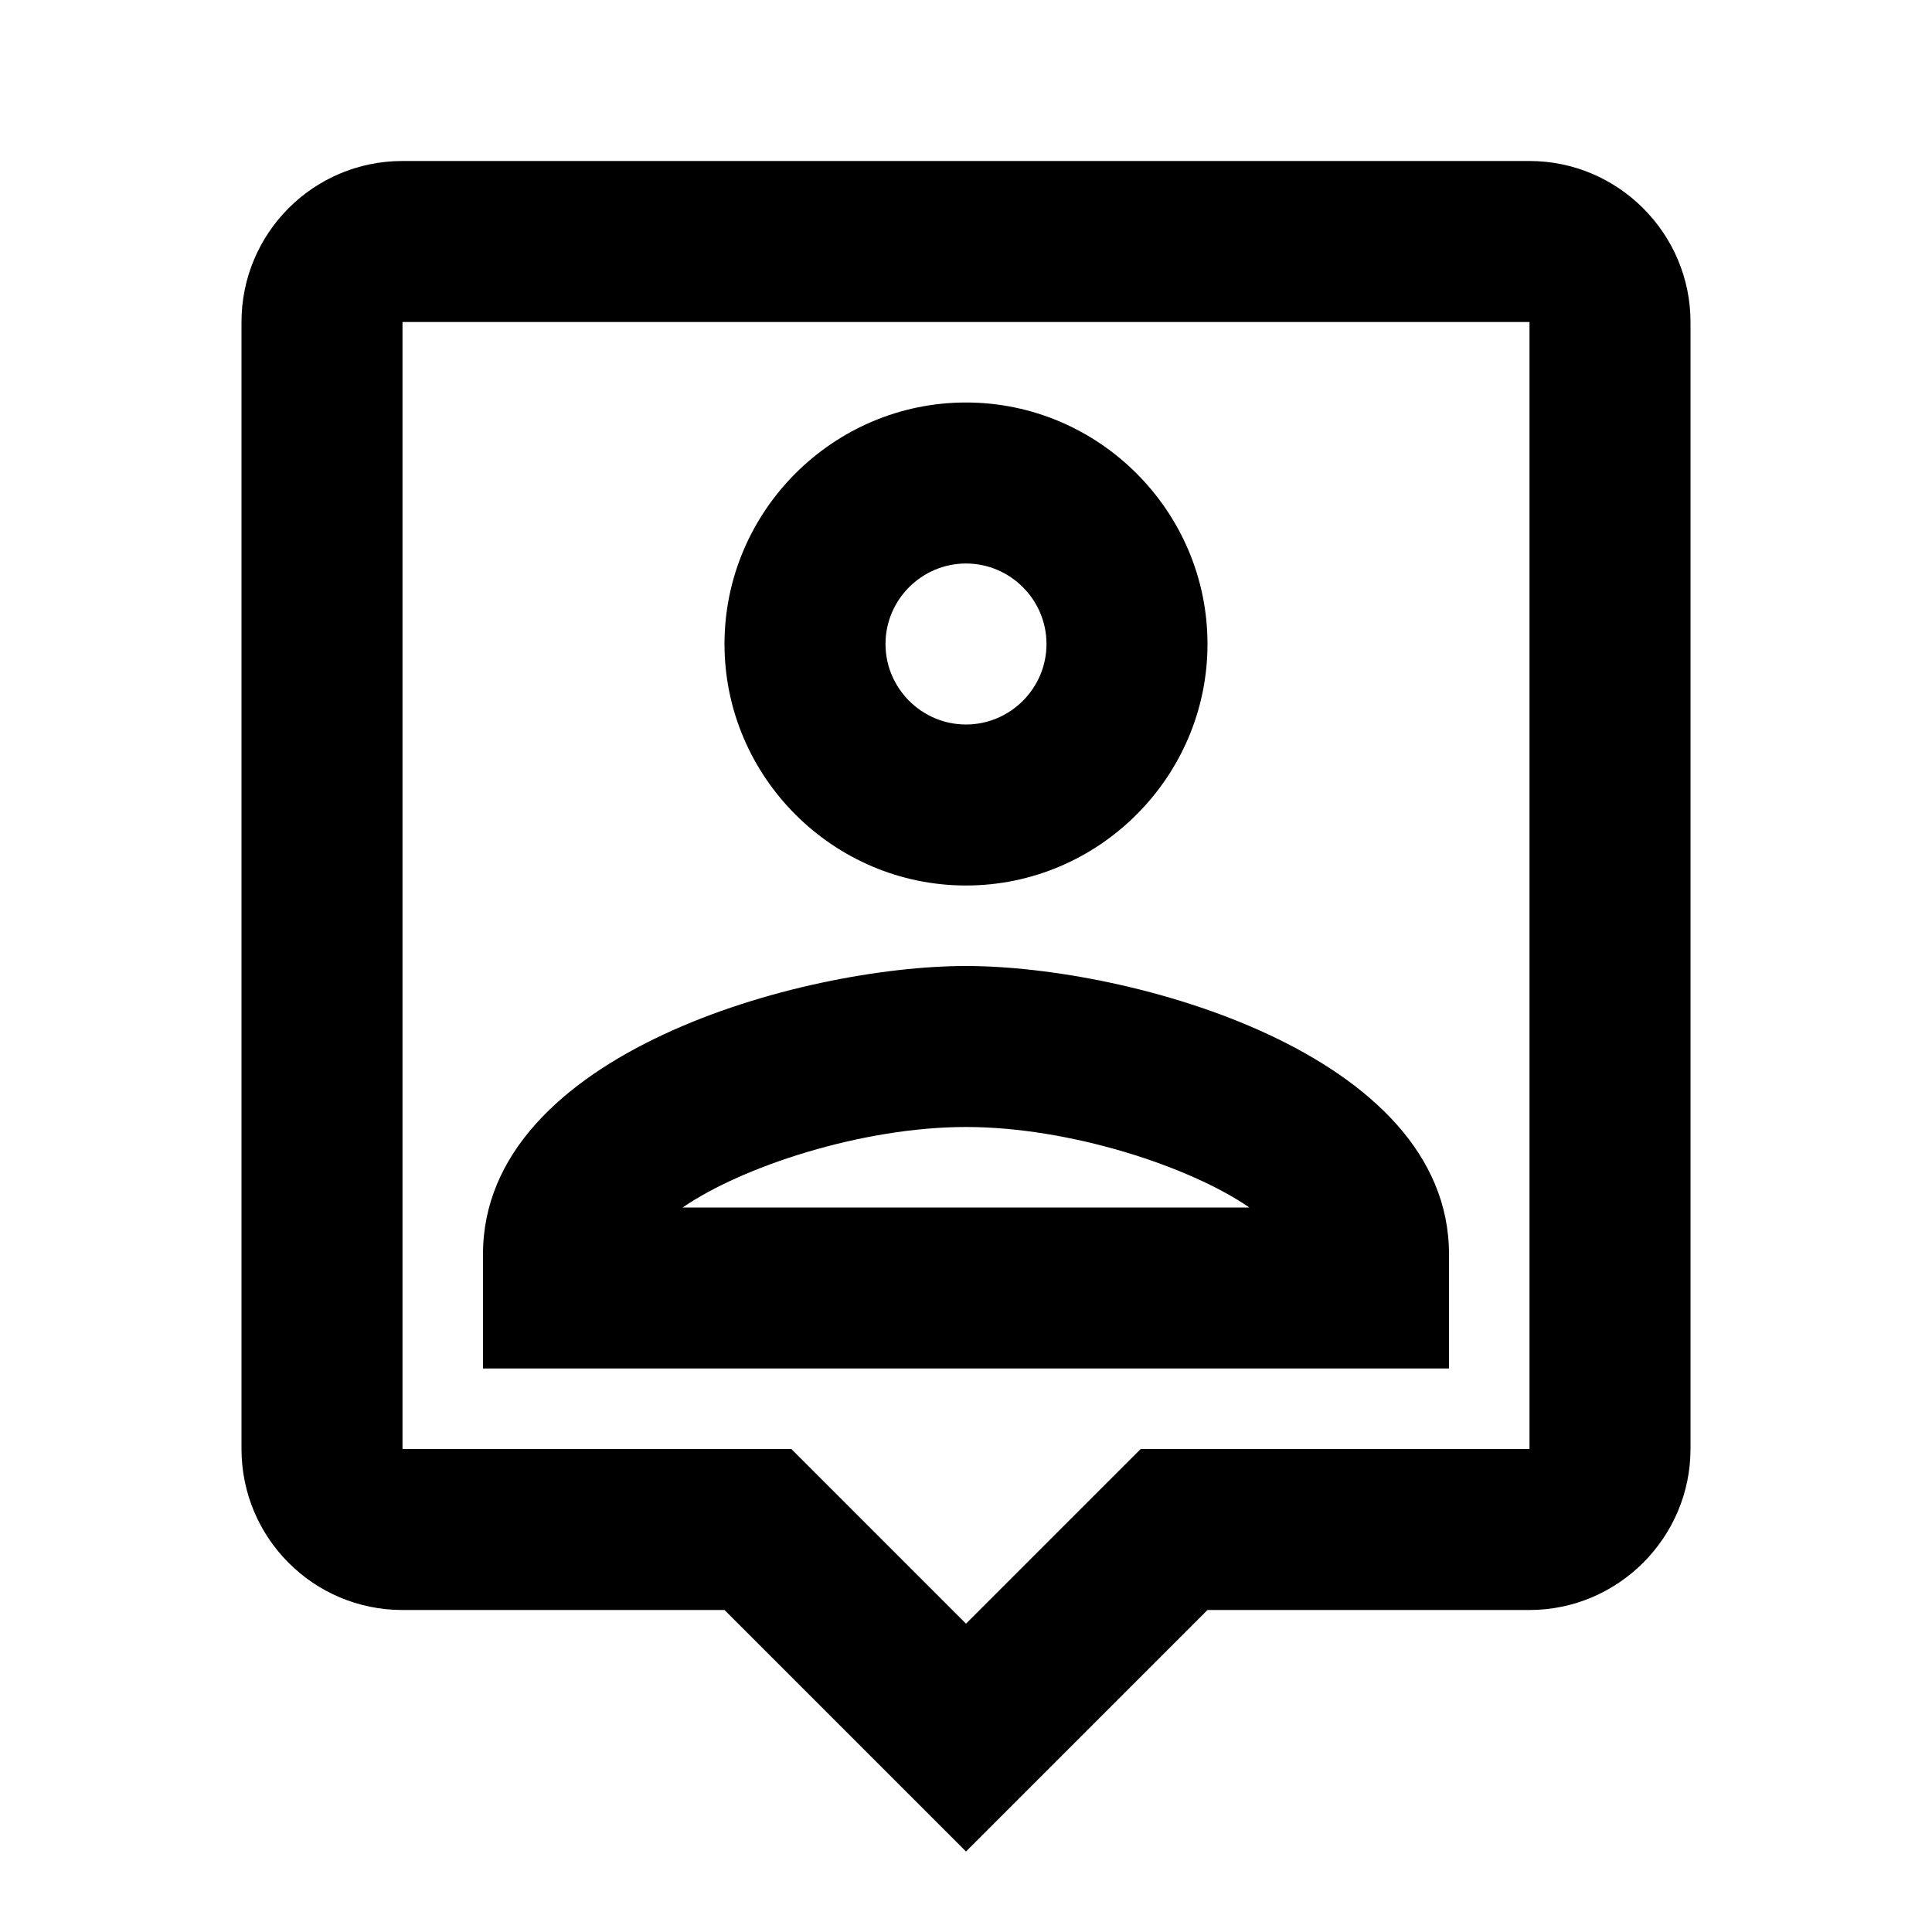
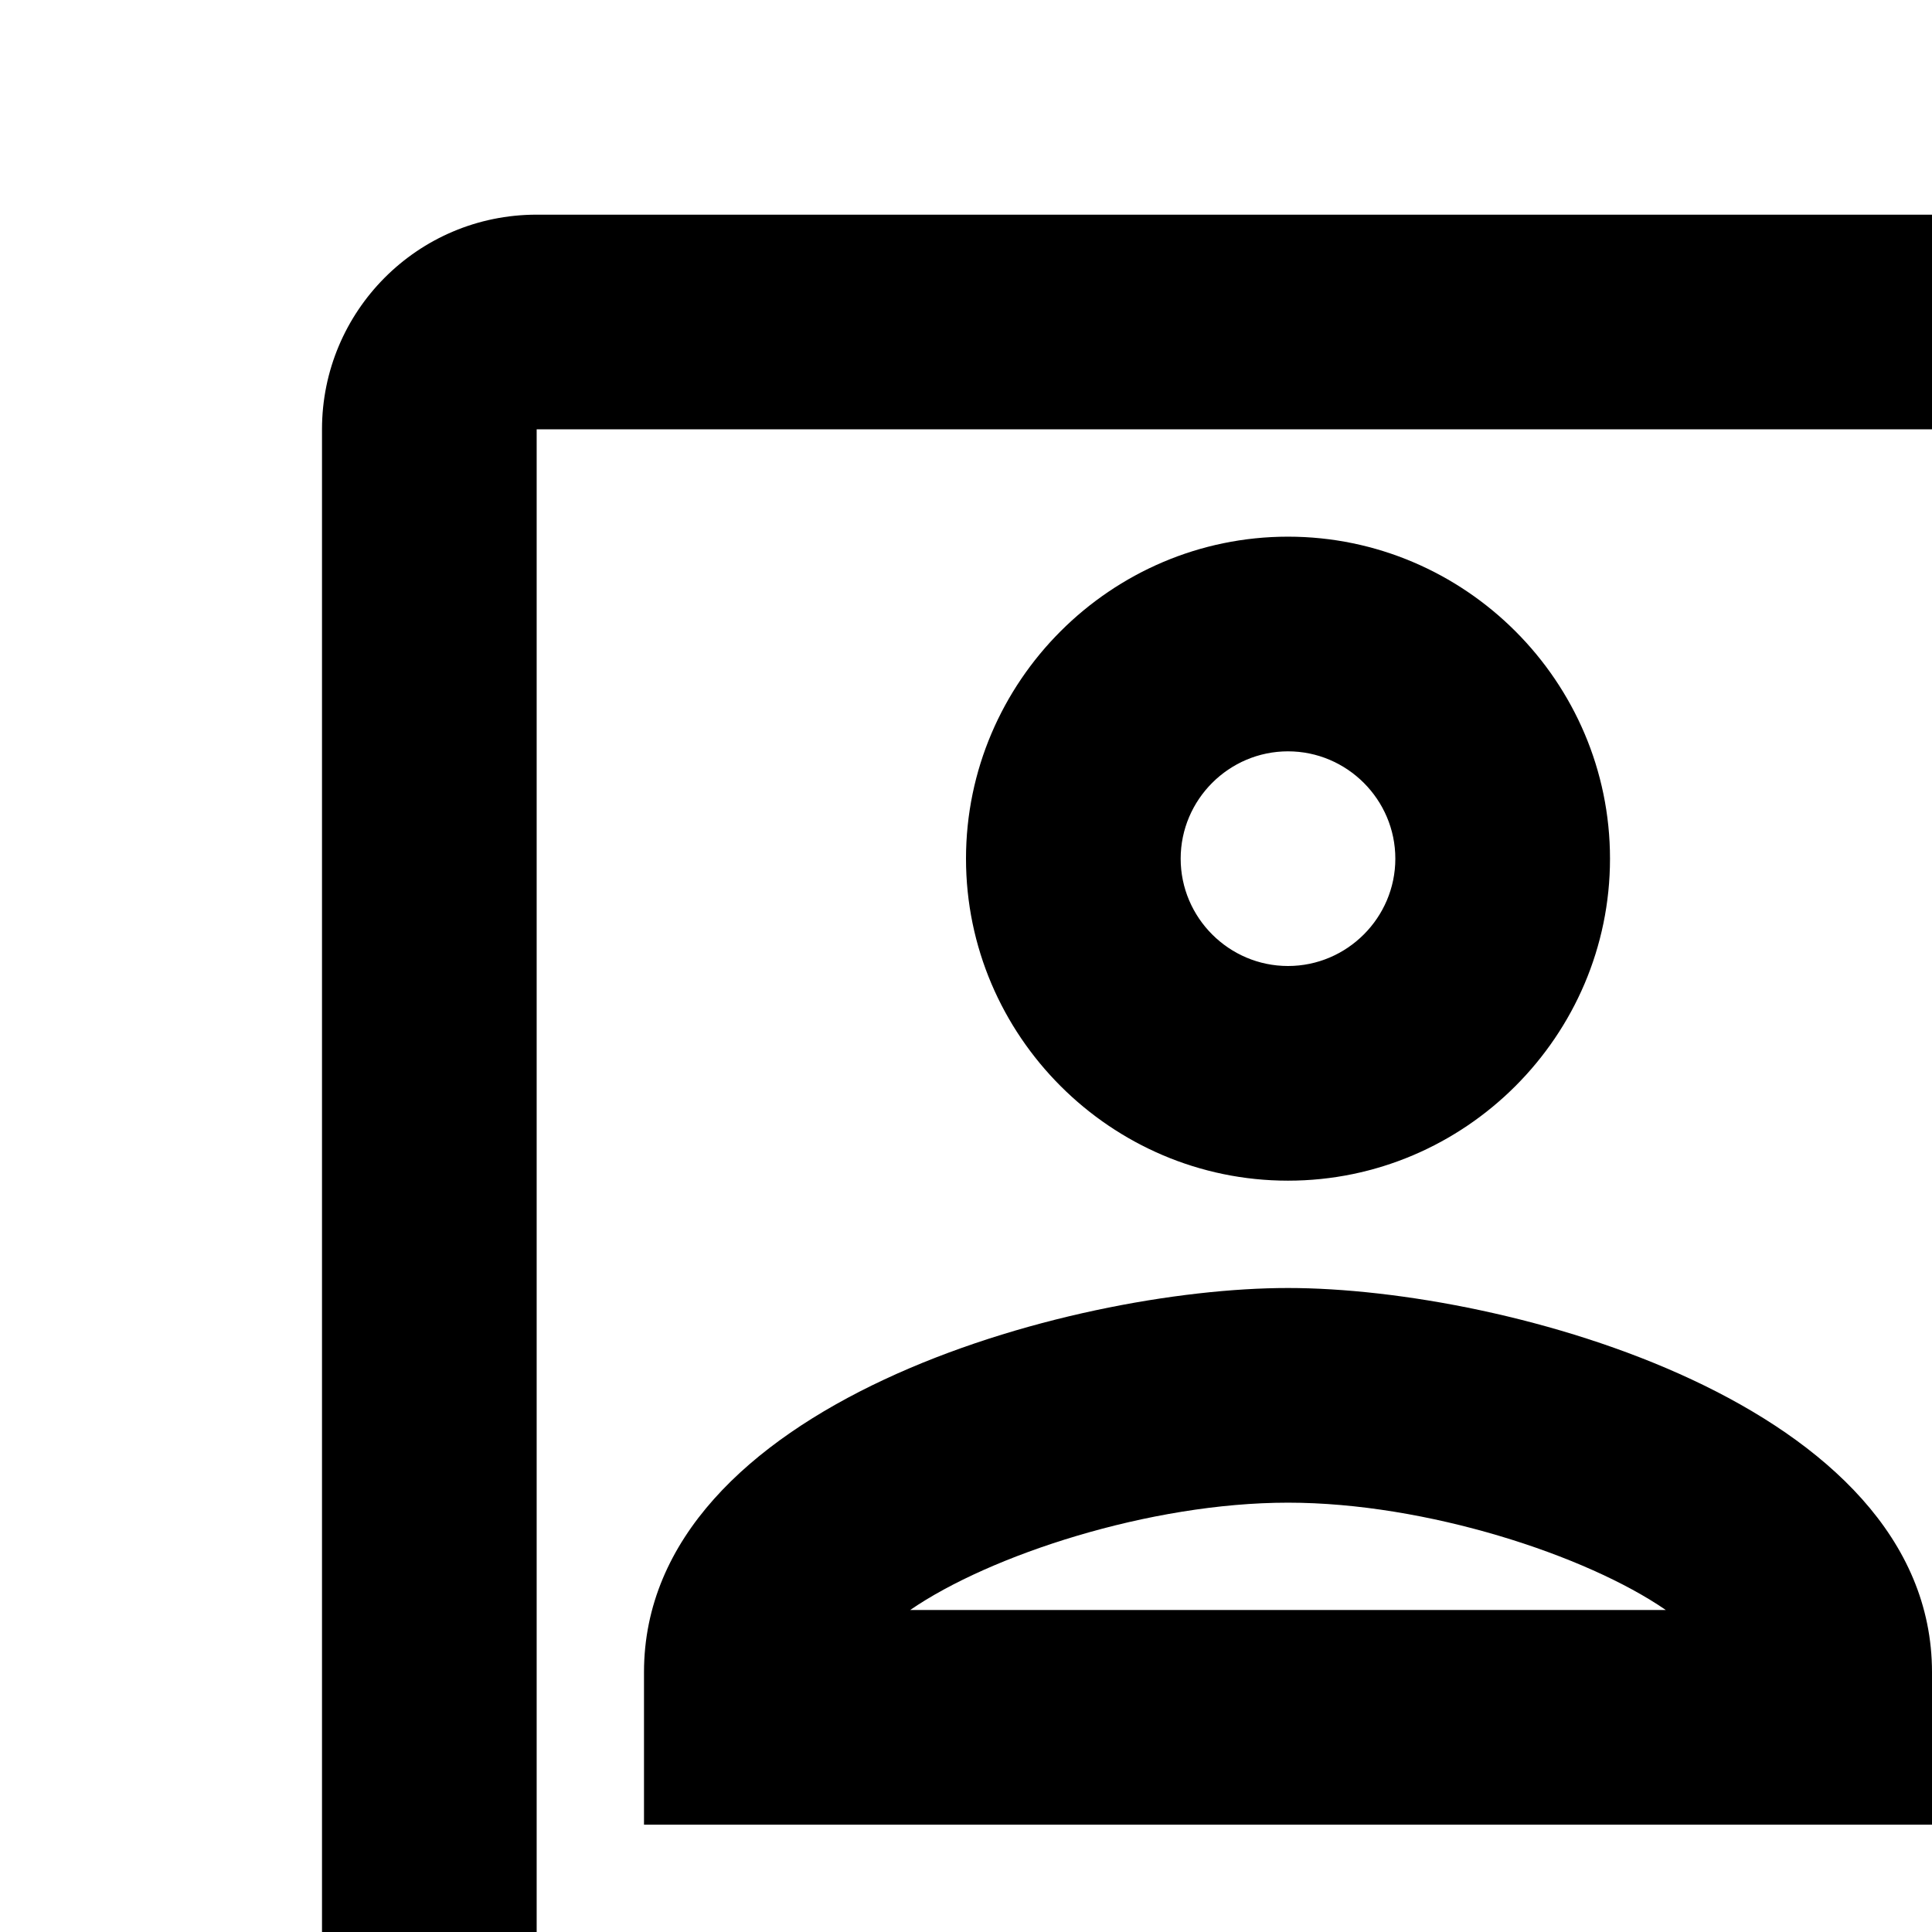
- <svg xmlns="http://www.w3.org/2000/svg" height="24px" viewBox="0 0 24 24" width="24px" fill="#000000">
+ <svg xmlns="http://www.w3.org/2000/svg" width="1.5em" height="1.5em" fill="currentColor">
  <path d="M0 0h24v24H0V0z" fill="none" />
  <path d="M19 2H5c-1.11 0-2 .9-2 2v14c0 1.1.89 2 2 2h4l3 3 3-3h4c1.1 0 2-.9 2-2V4c0-1.1-.9-2-2-2zm0 16h-4.83l-.59.59L12 20.17l-1.59-1.59-.58-.58H5V4h14v14zm-7-7c1.65 0 3-1.35 3-3s-1.35-3-3-3-3 1.35-3 3 1.35 3 3 3zm0-4c.55 0 1 .45 1 1s-.45 1-1 1-1-.45-1-1 .45-1 1-1zm6 8.58c0-2.5-3.97-3.58-6-3.58s-6 1.08-6 3.58V17h12v-1.42zM8.48 15c.74-.51 2.23-1 3.52-1s2.78.49 3.52 1H8.48z" />
</svg>
